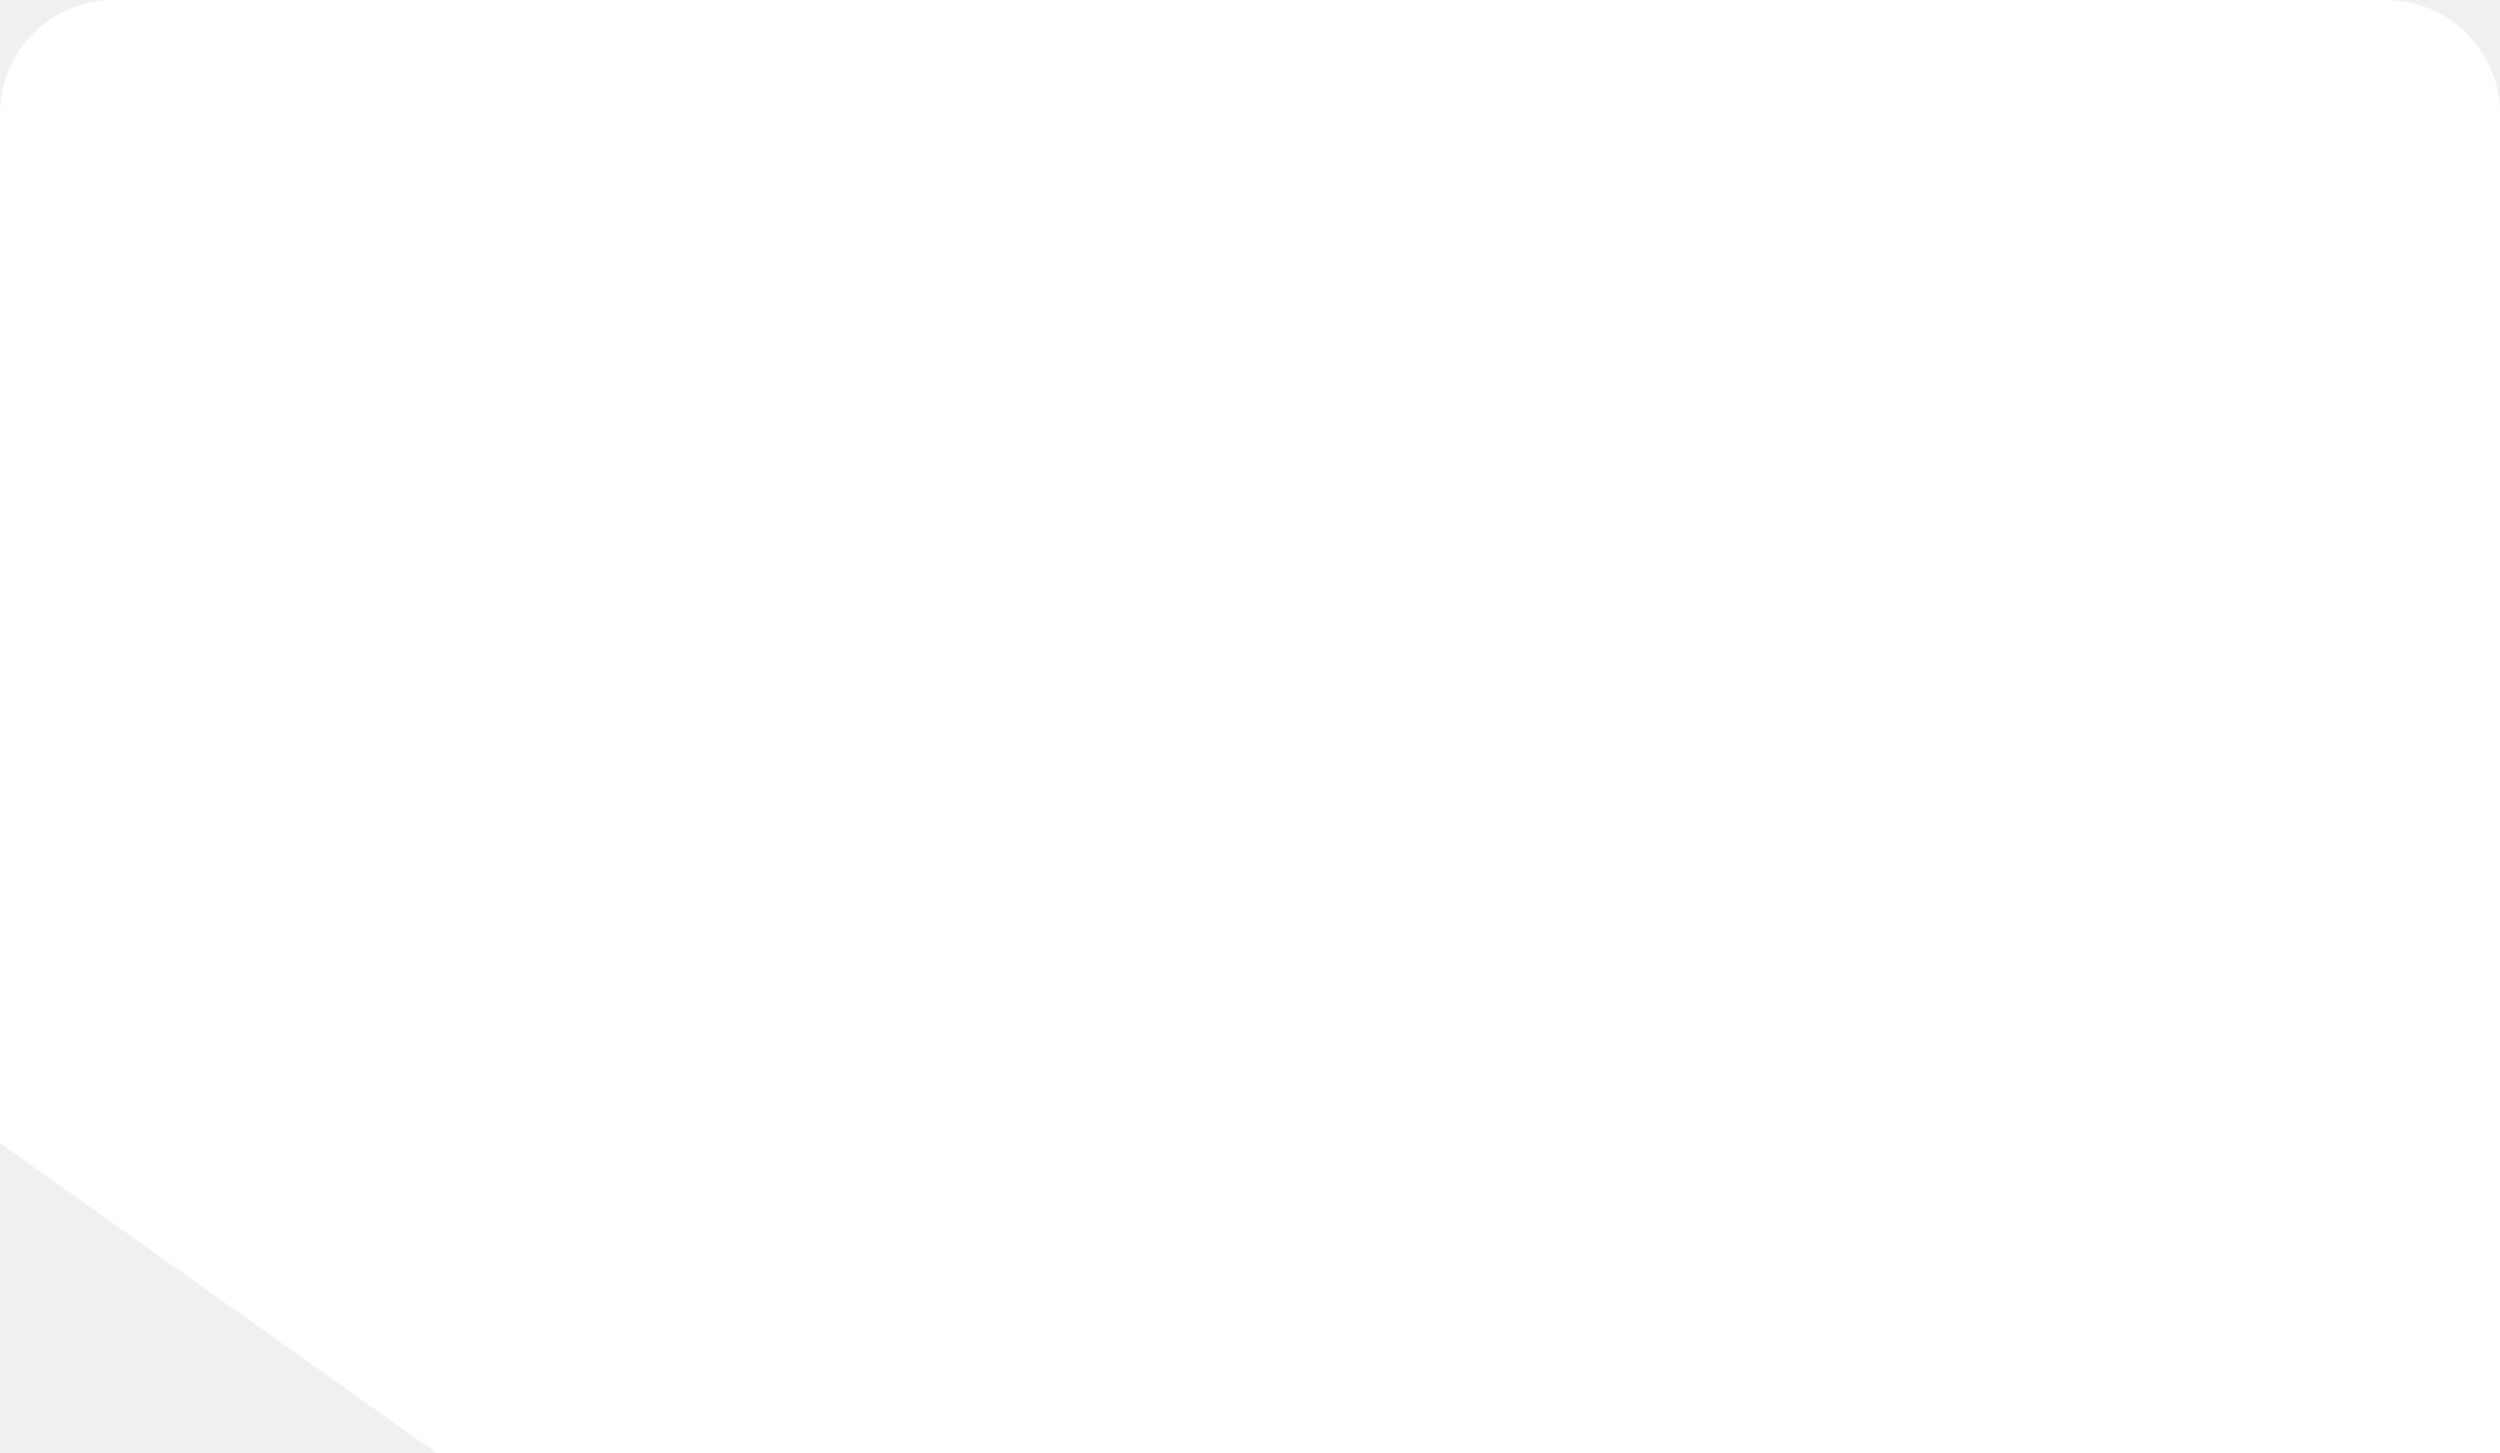
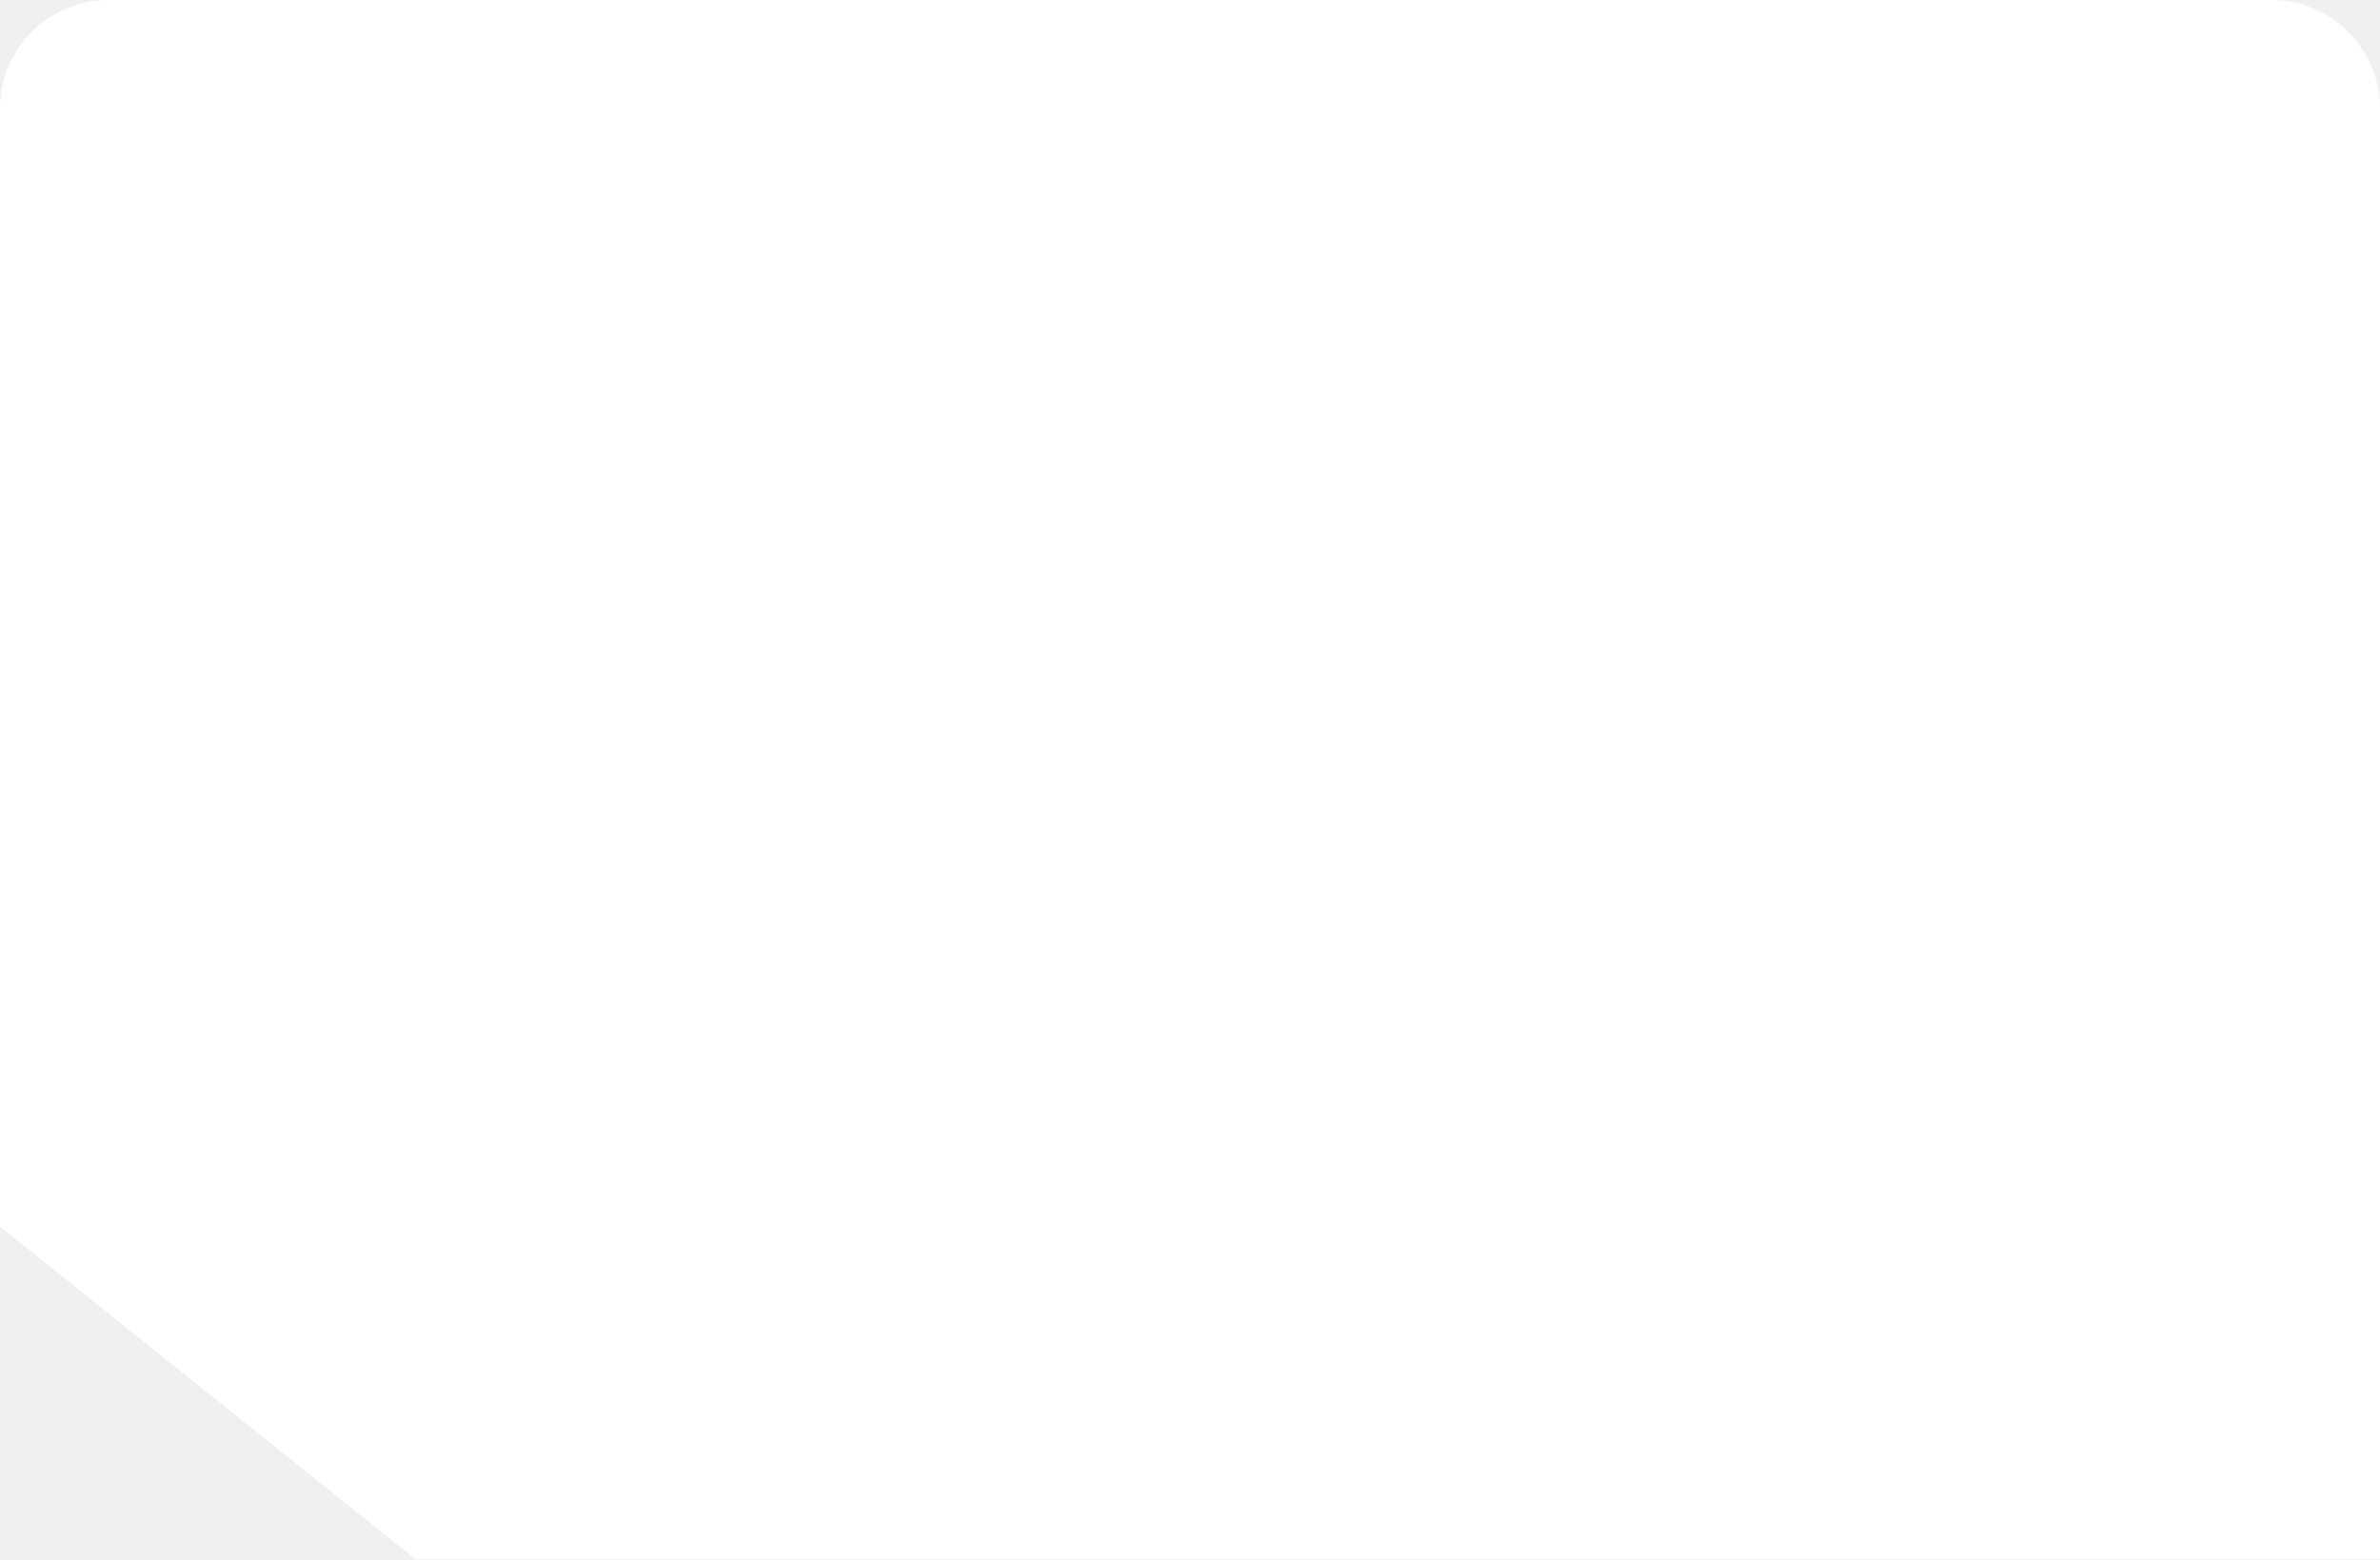
- <svg xmlns="http://www.w3.org/2000/svg" id="Layer_1" data-name="Layer 1" viewBox="0 0 351 204">
-   <path d="M16,0C7.16,0,0,7.16,0,16v144.49l61.28,43.51h289.72V16c0-8.84-7.16-16-16-16H16Z" style="fill: #fff; fill-rule: evenodd; stroke-width: 0px;" />
+ <svg xmlns="http://www.w3.org/2000/svg" id="Layer_1" data-name="Layer 1" viewBox="0 0 351 230">
+   <path d="M16,0C7.16,0,0,7.16,0,16v164.94l61.28,49.06h289.72V16c0-8.84-7.16-16-16-16H16Z" style="fill: #fff; fill-rule: evenodd; stroke-width: 0px;" />
</svg>
